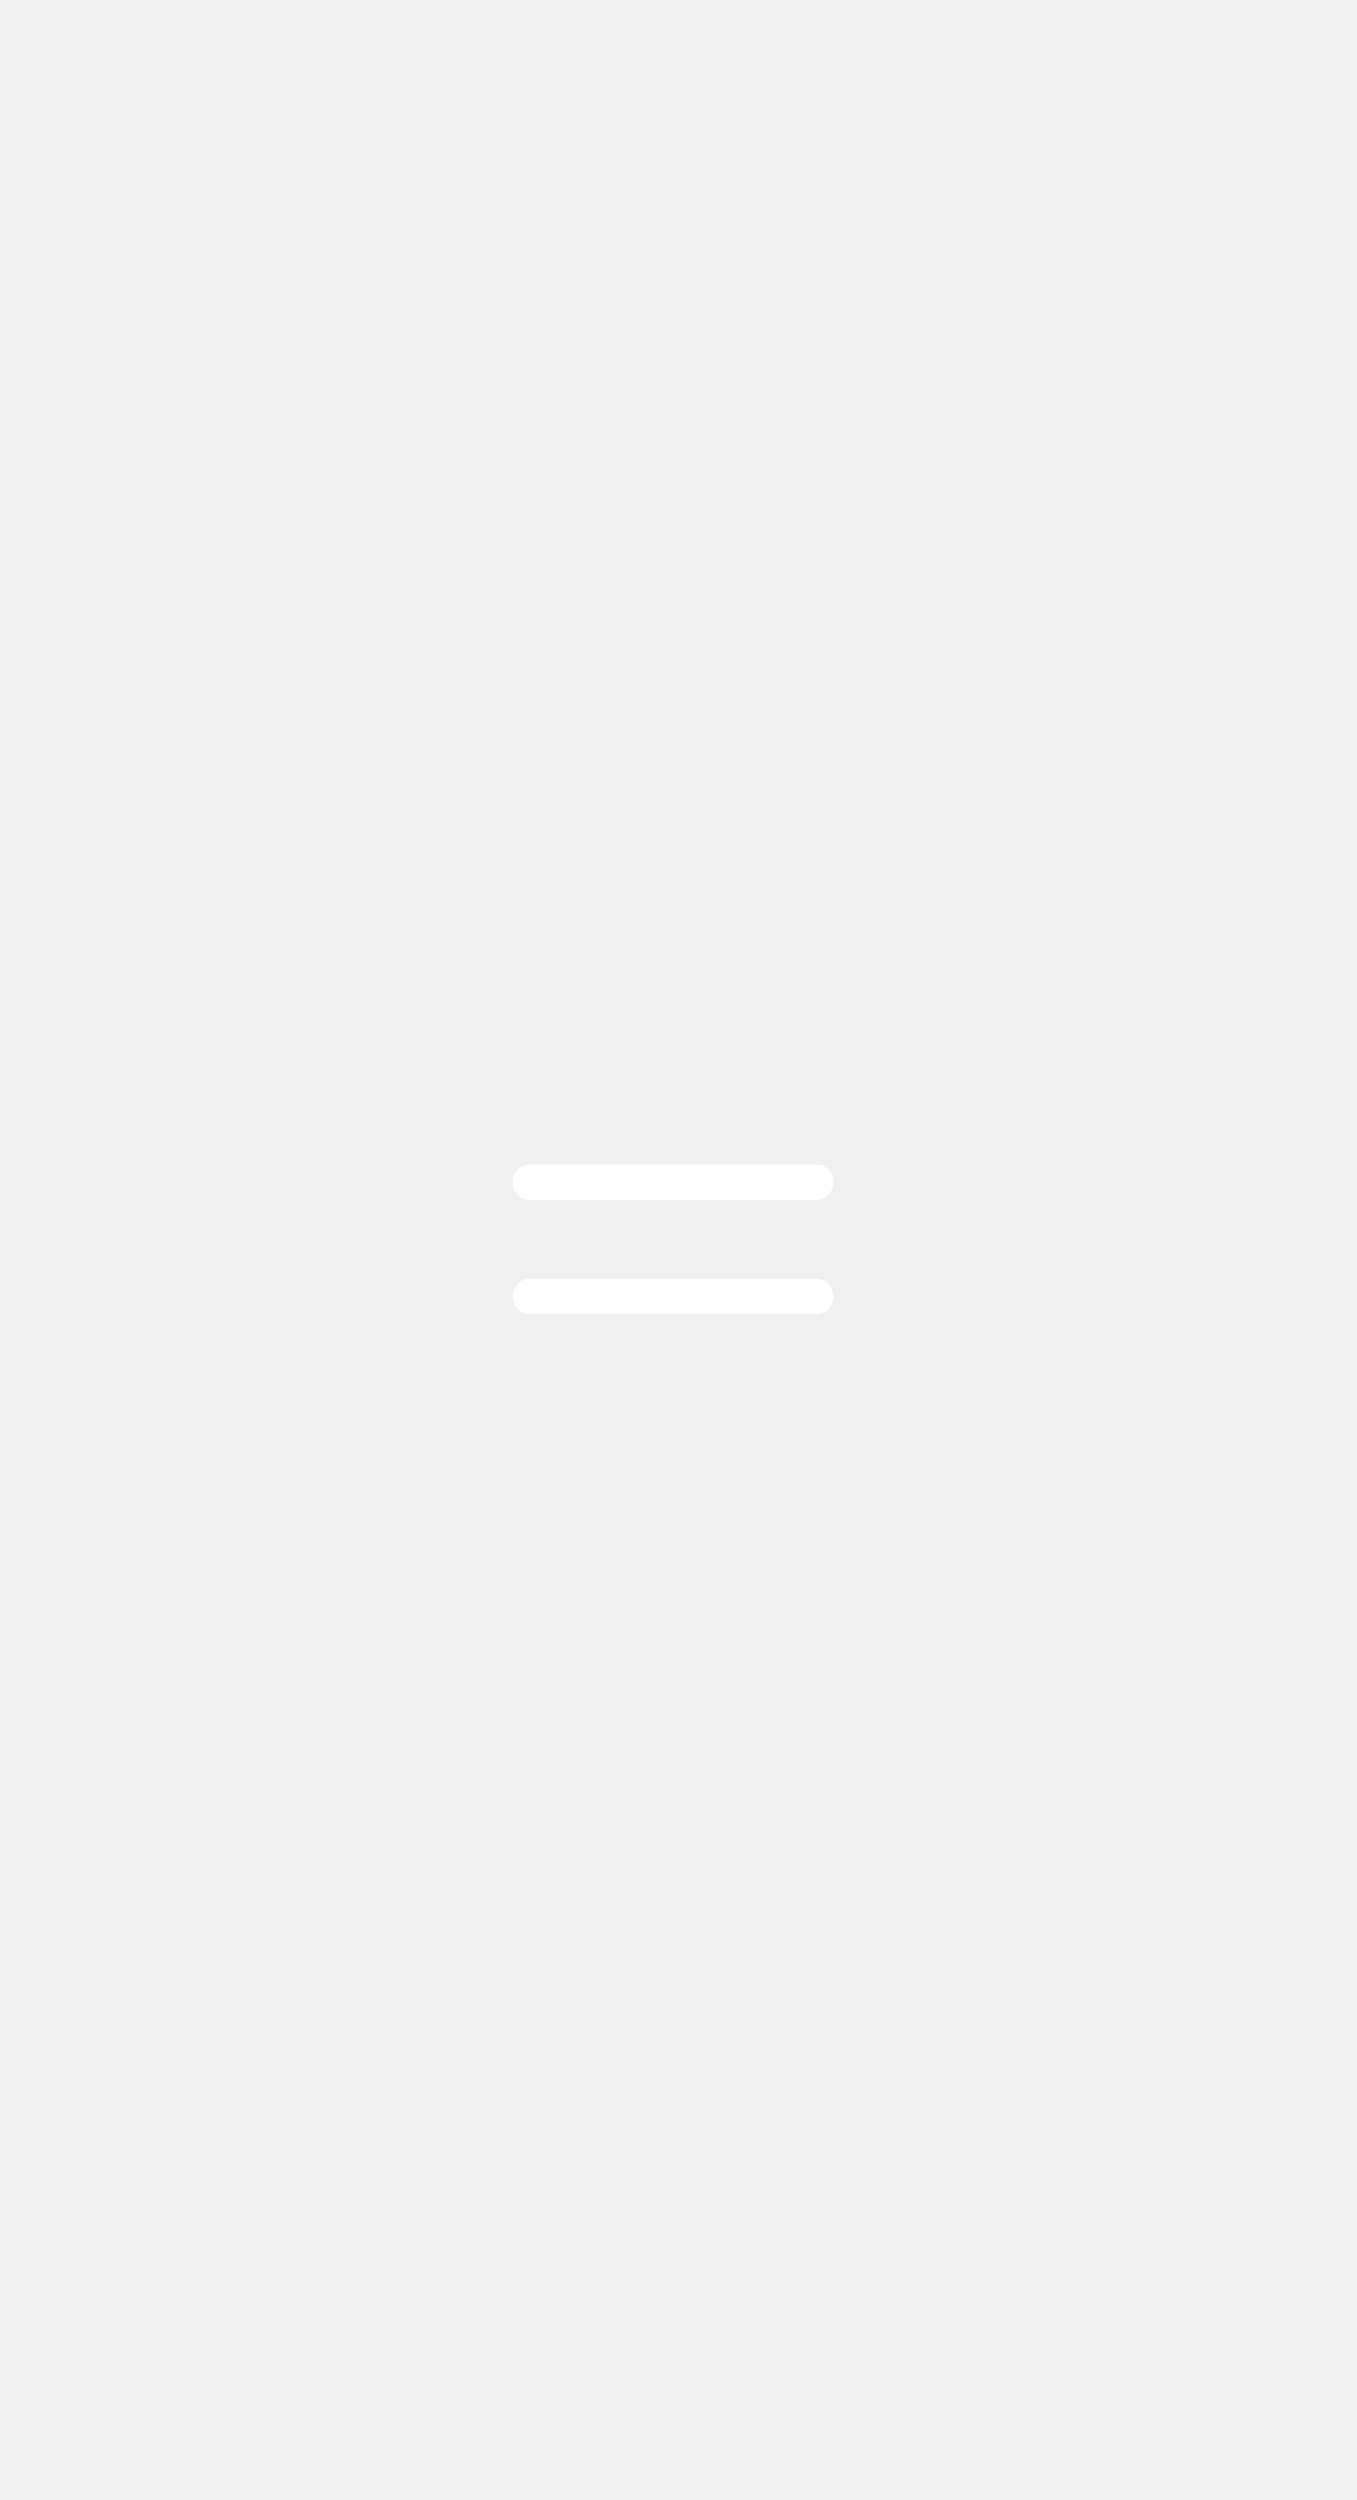
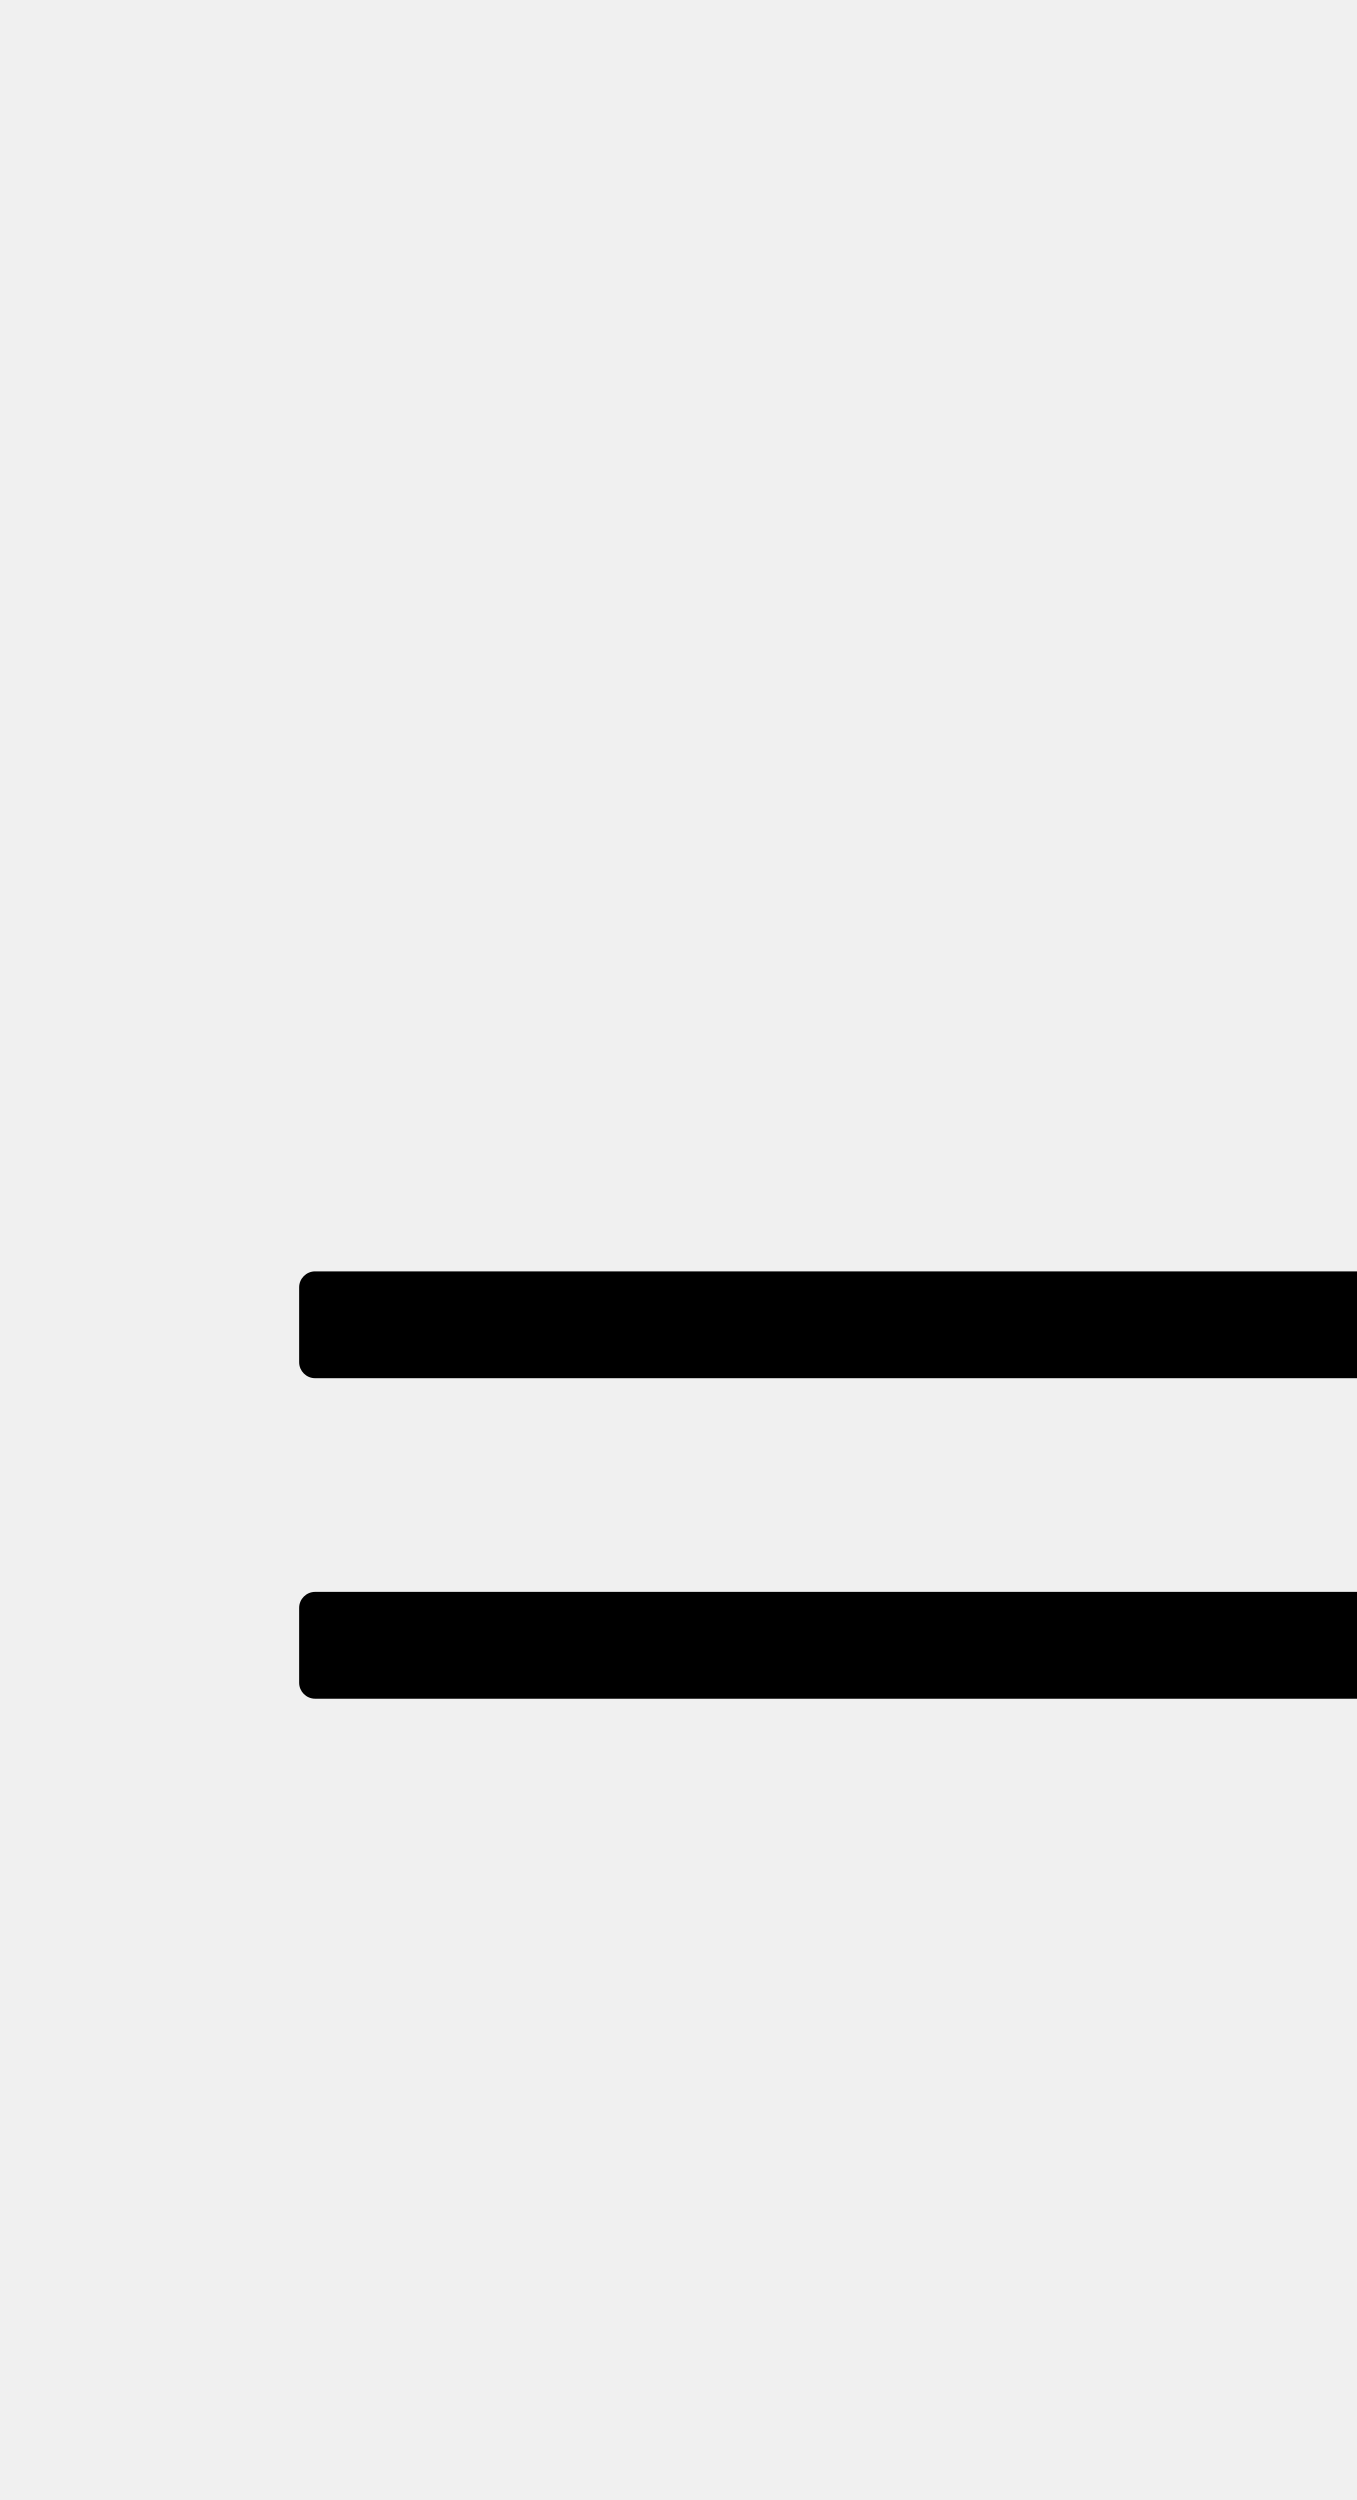
<svg xmlns="http://www.w3.org/2000/svg" xmlns:xlink="http://www.w3.org/1999/xlink" width="127px" height="234px" viewBox="0 0 127 234" version="1.1">
  <defs>
    <rect id="path-1" x="-8" y="-12" width="110" height="226" rx="25" />
    <filter x="-28.0%" y="-12.5%" width="155.9%" height="126.0%" filterUnits="objectBoundingBox" id="filter-2">
      <feOffset dx="0" dy="1" in="SourceAlpha" result="shadowOffsetOuter1" />
      <feGaussianBlur stdDeviation="8.5" in="shadowOffsetOuter1" result="shadowBlurOuter1" />
      <feColorMatrix values="0 0 0 0 0   0 0 0 0 0   0 0 0 0 0  0 0 0 0.1 0" type="matrix" in="shadowBlurOuter1" />
    </filter>
  </defs>
  <g id="calculator" stroke="none" stroke-width="1" fill="none" fill-rule="evenodd">
    <g id="" transform="translate(-337, -710)">
      <g id="ic_cal_equal" transform="translate(354, 726)">
        <g id="矩形备份-25">
          <use fill="black" fill-opacity="0" filter="url(#filter-2)" xlink:href="#path-1" />
          <use fill="none" fill-rule="evenodd" xlink:href="#path-1" />
        </g>
-         <g id="编组-4" transform="translate(31, 93)" fill="#FFFFFF">
-           <path d="M1.5,3.298 L28.5,3.298 C29.328,3.298 30,2.56 30,1.649 C30,0.738 29.328,0 28.5,0 L1.5,0 C0.671,0 0,0.738 0,1.649 C0,2.56 0.671,3.298 1.5,3.298" id="Fill-1" />
-           <path d="M28.5,10.702 L1.5,10.702 C0.671,10.702 0,11.44 0,12.351 C0,13.262 0.671,14 1.5,14 L28.5,14 C29.328,14 30,13.262 30,12.351 C30,11.44 29.328,10.702 28.5,10.702" id="Fill-3" />
+         <g id="编组-4" transform="translate(31, 93)" fill="#000000">
+           <rect id="矩形备份-26" fill-opacity="0" x="0" y="-7.10542736e-15" width="93" height="93" rx="21" />
+           <rect id="矩形" x="-20" y="10" width="160" height="10" rx="1.5" />
+           <rect id="矩形备份-27" fill-opacity="0" x="0" y="-7.10542736e-15" width="93" height="93" rx="21" />
+           <rect id="矩形" x="-20" y="40" width="160" height="10" rx="1.5" />
        </g>
      </g>
    </g>
  </g>
</svg>
